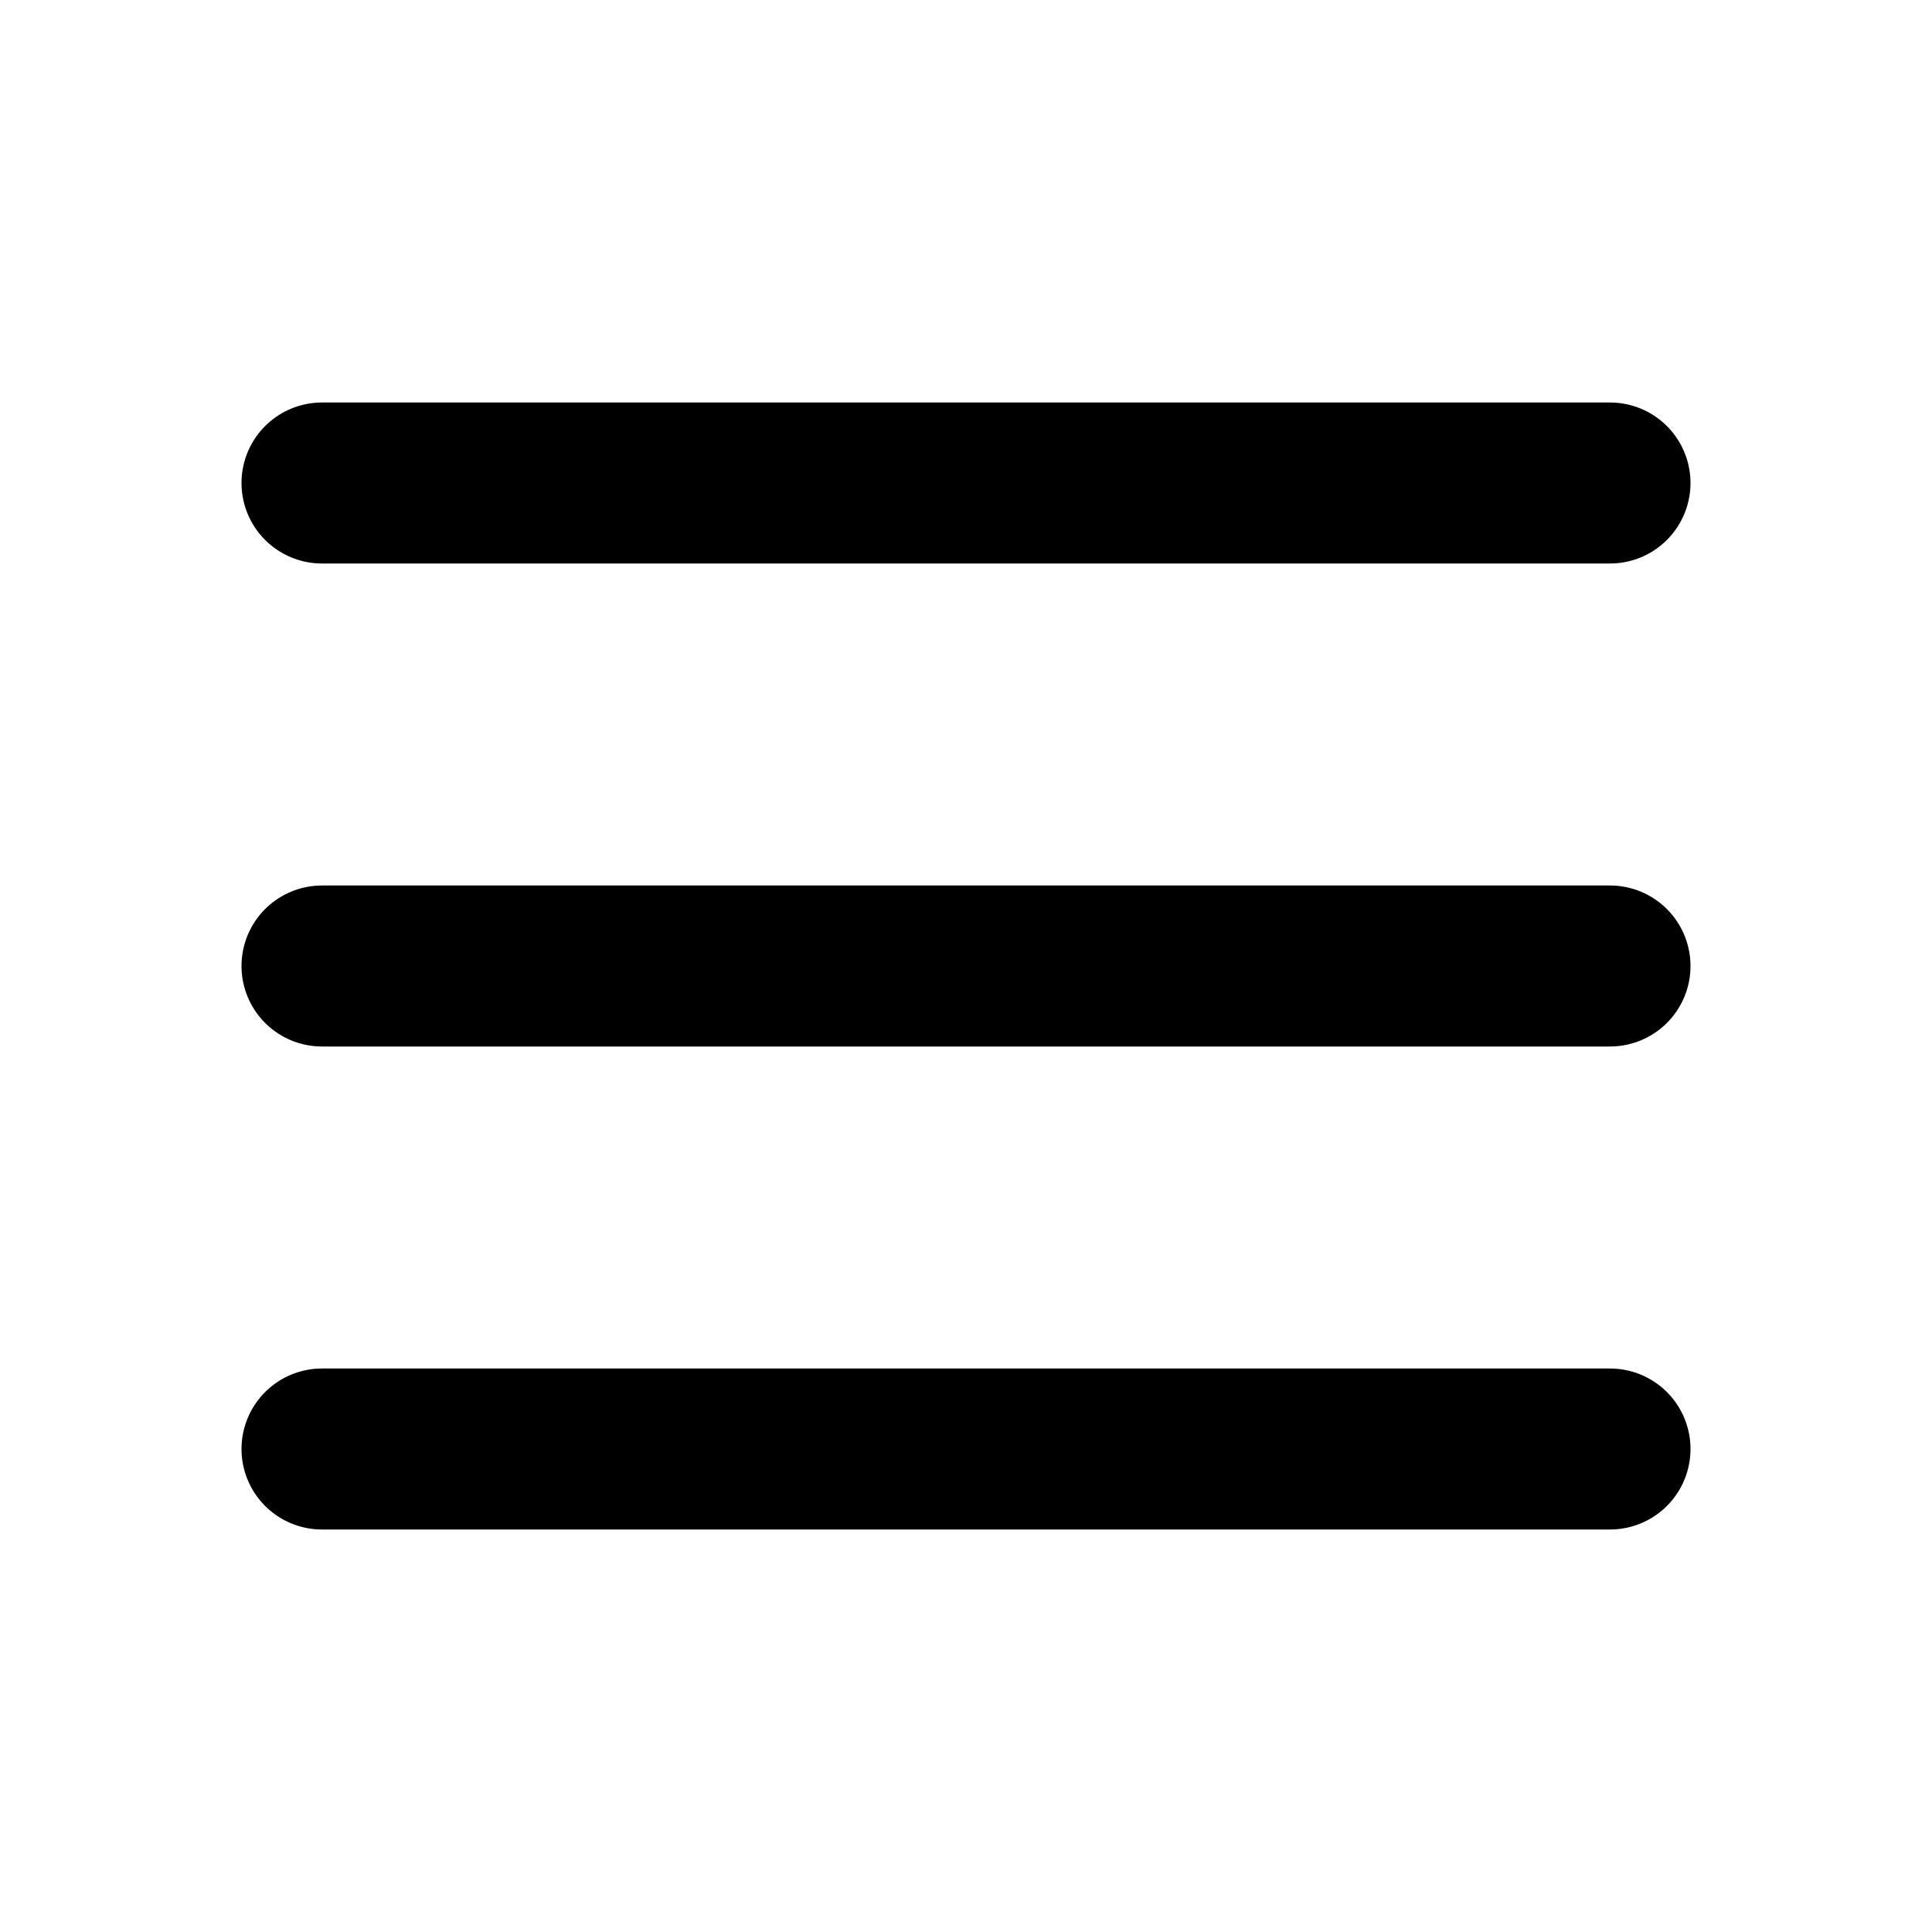
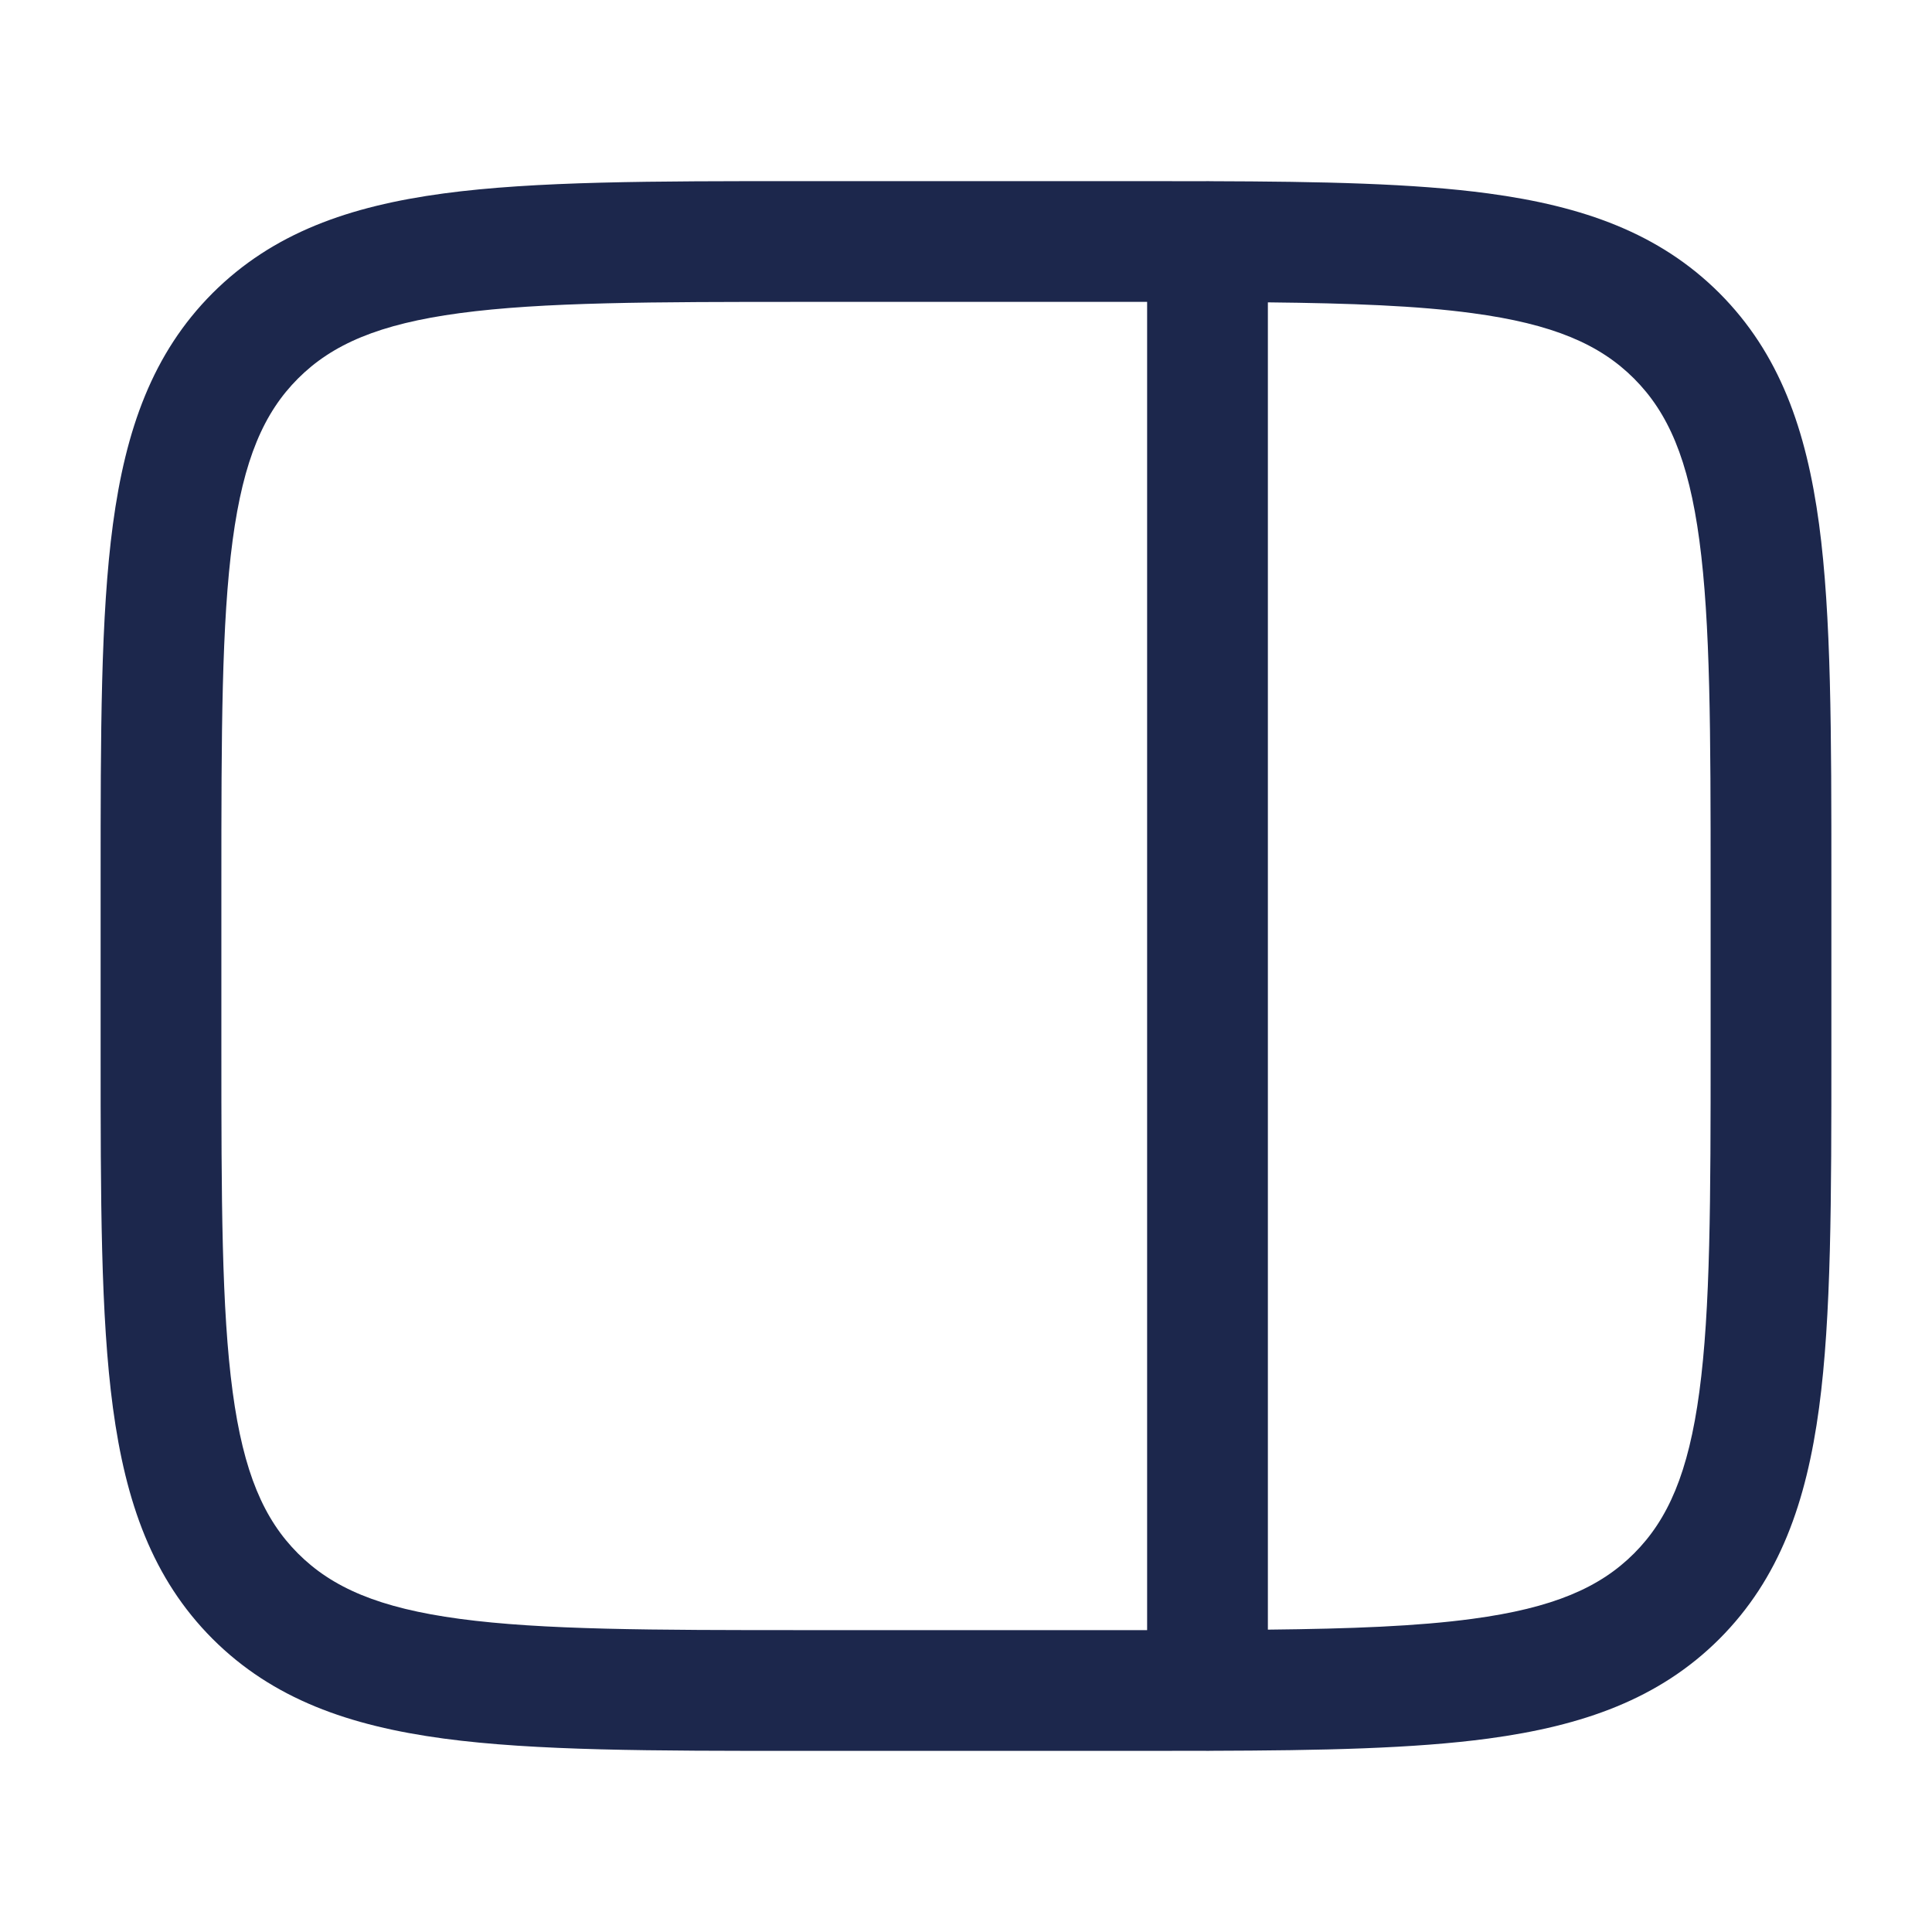
<svg xmlns="http://www.w3.org/2000/svg" width="800px" height="800px" viewBox="0 0 24 24" fill="none">
-   <path d="M4 6H20M4 12H20M4 18H20" stroke="#000000" stroke-width="2" stroke-linecap="round" stroke-linejoin="round" />
+   <path fill-rule="evenodd" clip-rule="evenodd" d="M9.944 2.25C8.106 2.25 6.65 2.25 5.511 2.403C4.339 2.561 3.39 2.893 2.641 3.641C1.893 4.39 1.561 5.339 1.403 6.511C1.25 7.65 1.25 9.106 1.25 10.944V13.056C1.25 14.894 1.25 16.35 1.403 17.489C1.561 18.661 1.893 19.61 2.641 20.359C3.39 21.107 4.339 21.439 5.511 21.597C6.65 21.75 8.106 21.75 9.944 21.75H14.056C14.371 21.75 14.674 21.75 14.966 21.749C14.977 21.75 14.989 21.75 15 21.75C15.013 21.75 15.026 21.75 15.038 21.749C16.422 21.745 17.561 21.722 18.489 21.597C19.661 21.439 20.61 21.107 21.359 20.359C22.107 19.61 22.439 18.661 22.597 17.489C22.75 16.35 22.75 14.894 22.75 13.056V10.944C22.75 9.106 22.75 7.65 22.597 6.511C22.439 5.339 22.107 4.39 21.359 3.641C20.61 2.893 19.661 2.561 18.489 2.403C17.561 2.278 16.422 2.255 15.038 2.251C15.026 2.25 15.013 2.25 15 2.25C14.989 2.25 14.977 2.25 14.966 2.251C14.674 2.25 14.371 2.25 14.056 2.25H9.944ZM14.25 3.75C14.168 3.75 14.084 3.75 14 3.75H10C8.093 3.75 6.739 3.752 5.711 3.89C4.705 4.025 4.125 4.279 3.702 4.702C3.279 5.125 3.025 5.705 2.89 6.711C2.752 7.739 2.75 9.093 2.75 11V13C2.75 14.907 2.752 16.262 2.89 17.289C3.025 18.295 3.279 18.875 3.702 19.298C4.125 19.721 4.705 19.975 5.711 20.11C6.739 20.248 8.093 20.25 10 20.25H14C14.084 20.25 14.168 20.25 14.25 20.25L14.25 3.75ZM15.75 20.244C16.784 20.233 17.608 20.202 18.289 20.11C19.295 19.975 19.875 19.721 20.298 19.298C20.721 18.875 20.975 18.295 21.11 17.289C21.248 16.262 21.25 14.907 21.25 13V11C21.25 9.093 21.248 7.739 21.11 6.711C20.975 5.705 20.721 5.125 20.298 4.702C19.875 4.279 19.295 4.025 18.289 3.89C17.608 3.798 16.784 3.767 15.75 3.756L15.75 20.244Z" fill="#1C274C" />
</svg>
